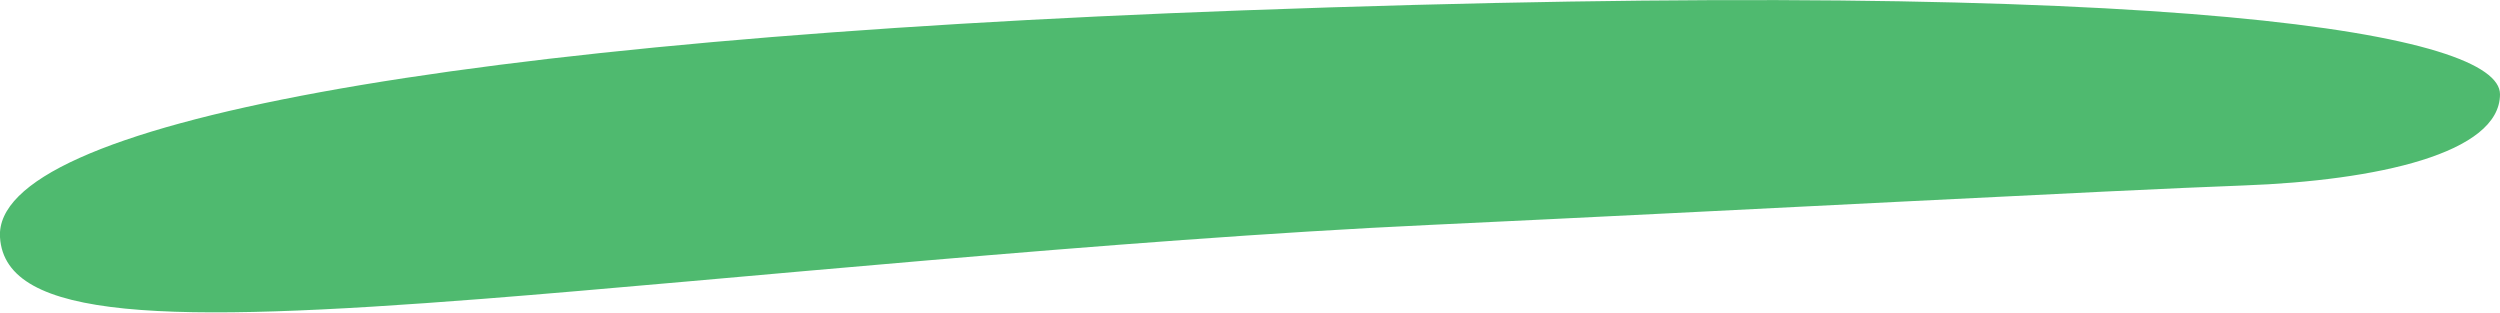
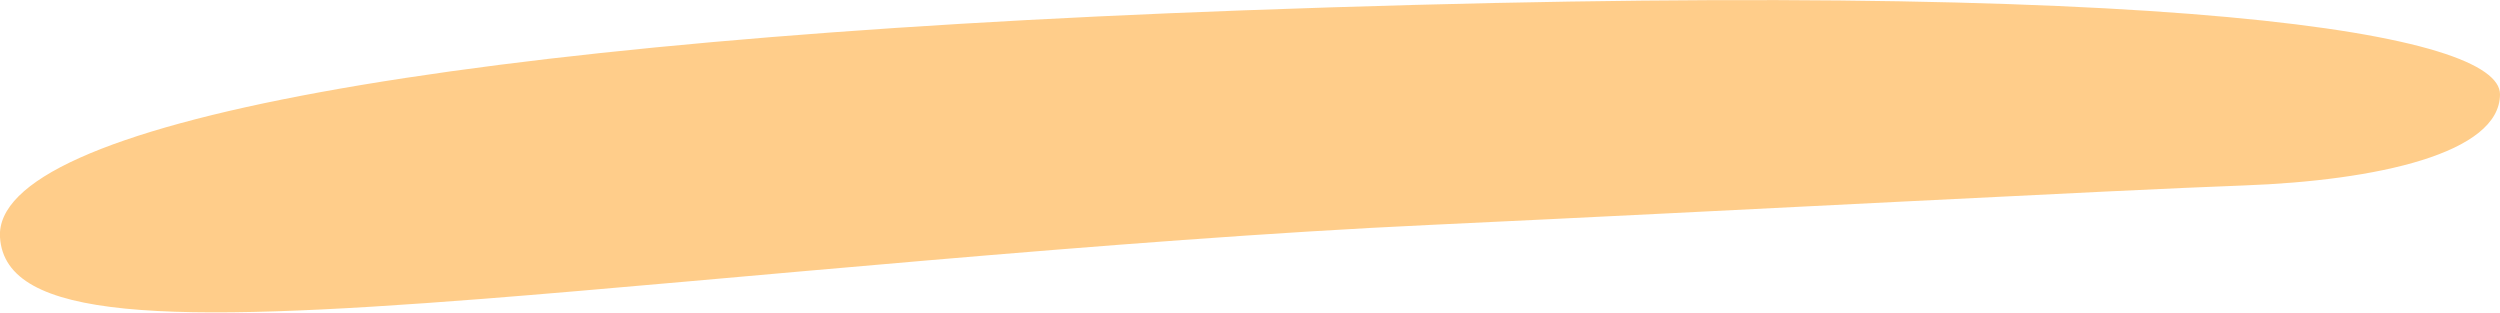
<svg xmlns="http://www.w3.org/2000/svg" version="1.1" id="Layer_1" x="0px" y="0px" width="18.063px" height="2.257px" viewBox="0 0 18.063 2.257" style="enable-background:new 0 0 18.063 2.257;" xml:space="preserve">
-   <path style="fill:#4FBA6F;" d="M18.063,0.681c0-0.428-2.216-0.857-9.085-0.606C3.237,0.285-0.05,0.893,0,1.714  c0.037,0.604,1.211,0.623,3.492,0.445c1.714-0.134,4.56-0.428,6.841-0.534c2.279-0.107,4.916-0.25,5.878-0.285  S18.063,1.108,18.063,0.681z" />
+   <path style="fill:#FFCD8A;" d="M18.063,0.681c0-0.428-2.216-0.857-9.085-0.606C3.237,0.285-0.05,0.893,0,1.714  c0.037,0.604,1.211,0.623,3.492,0.445c1.714-0.134,4.56-0.428,6.841-0.534c2.279-0.107,4.916-0.25,5.878-0.285  S18.063,1.108,18.063,0.681z" />
</svg>
